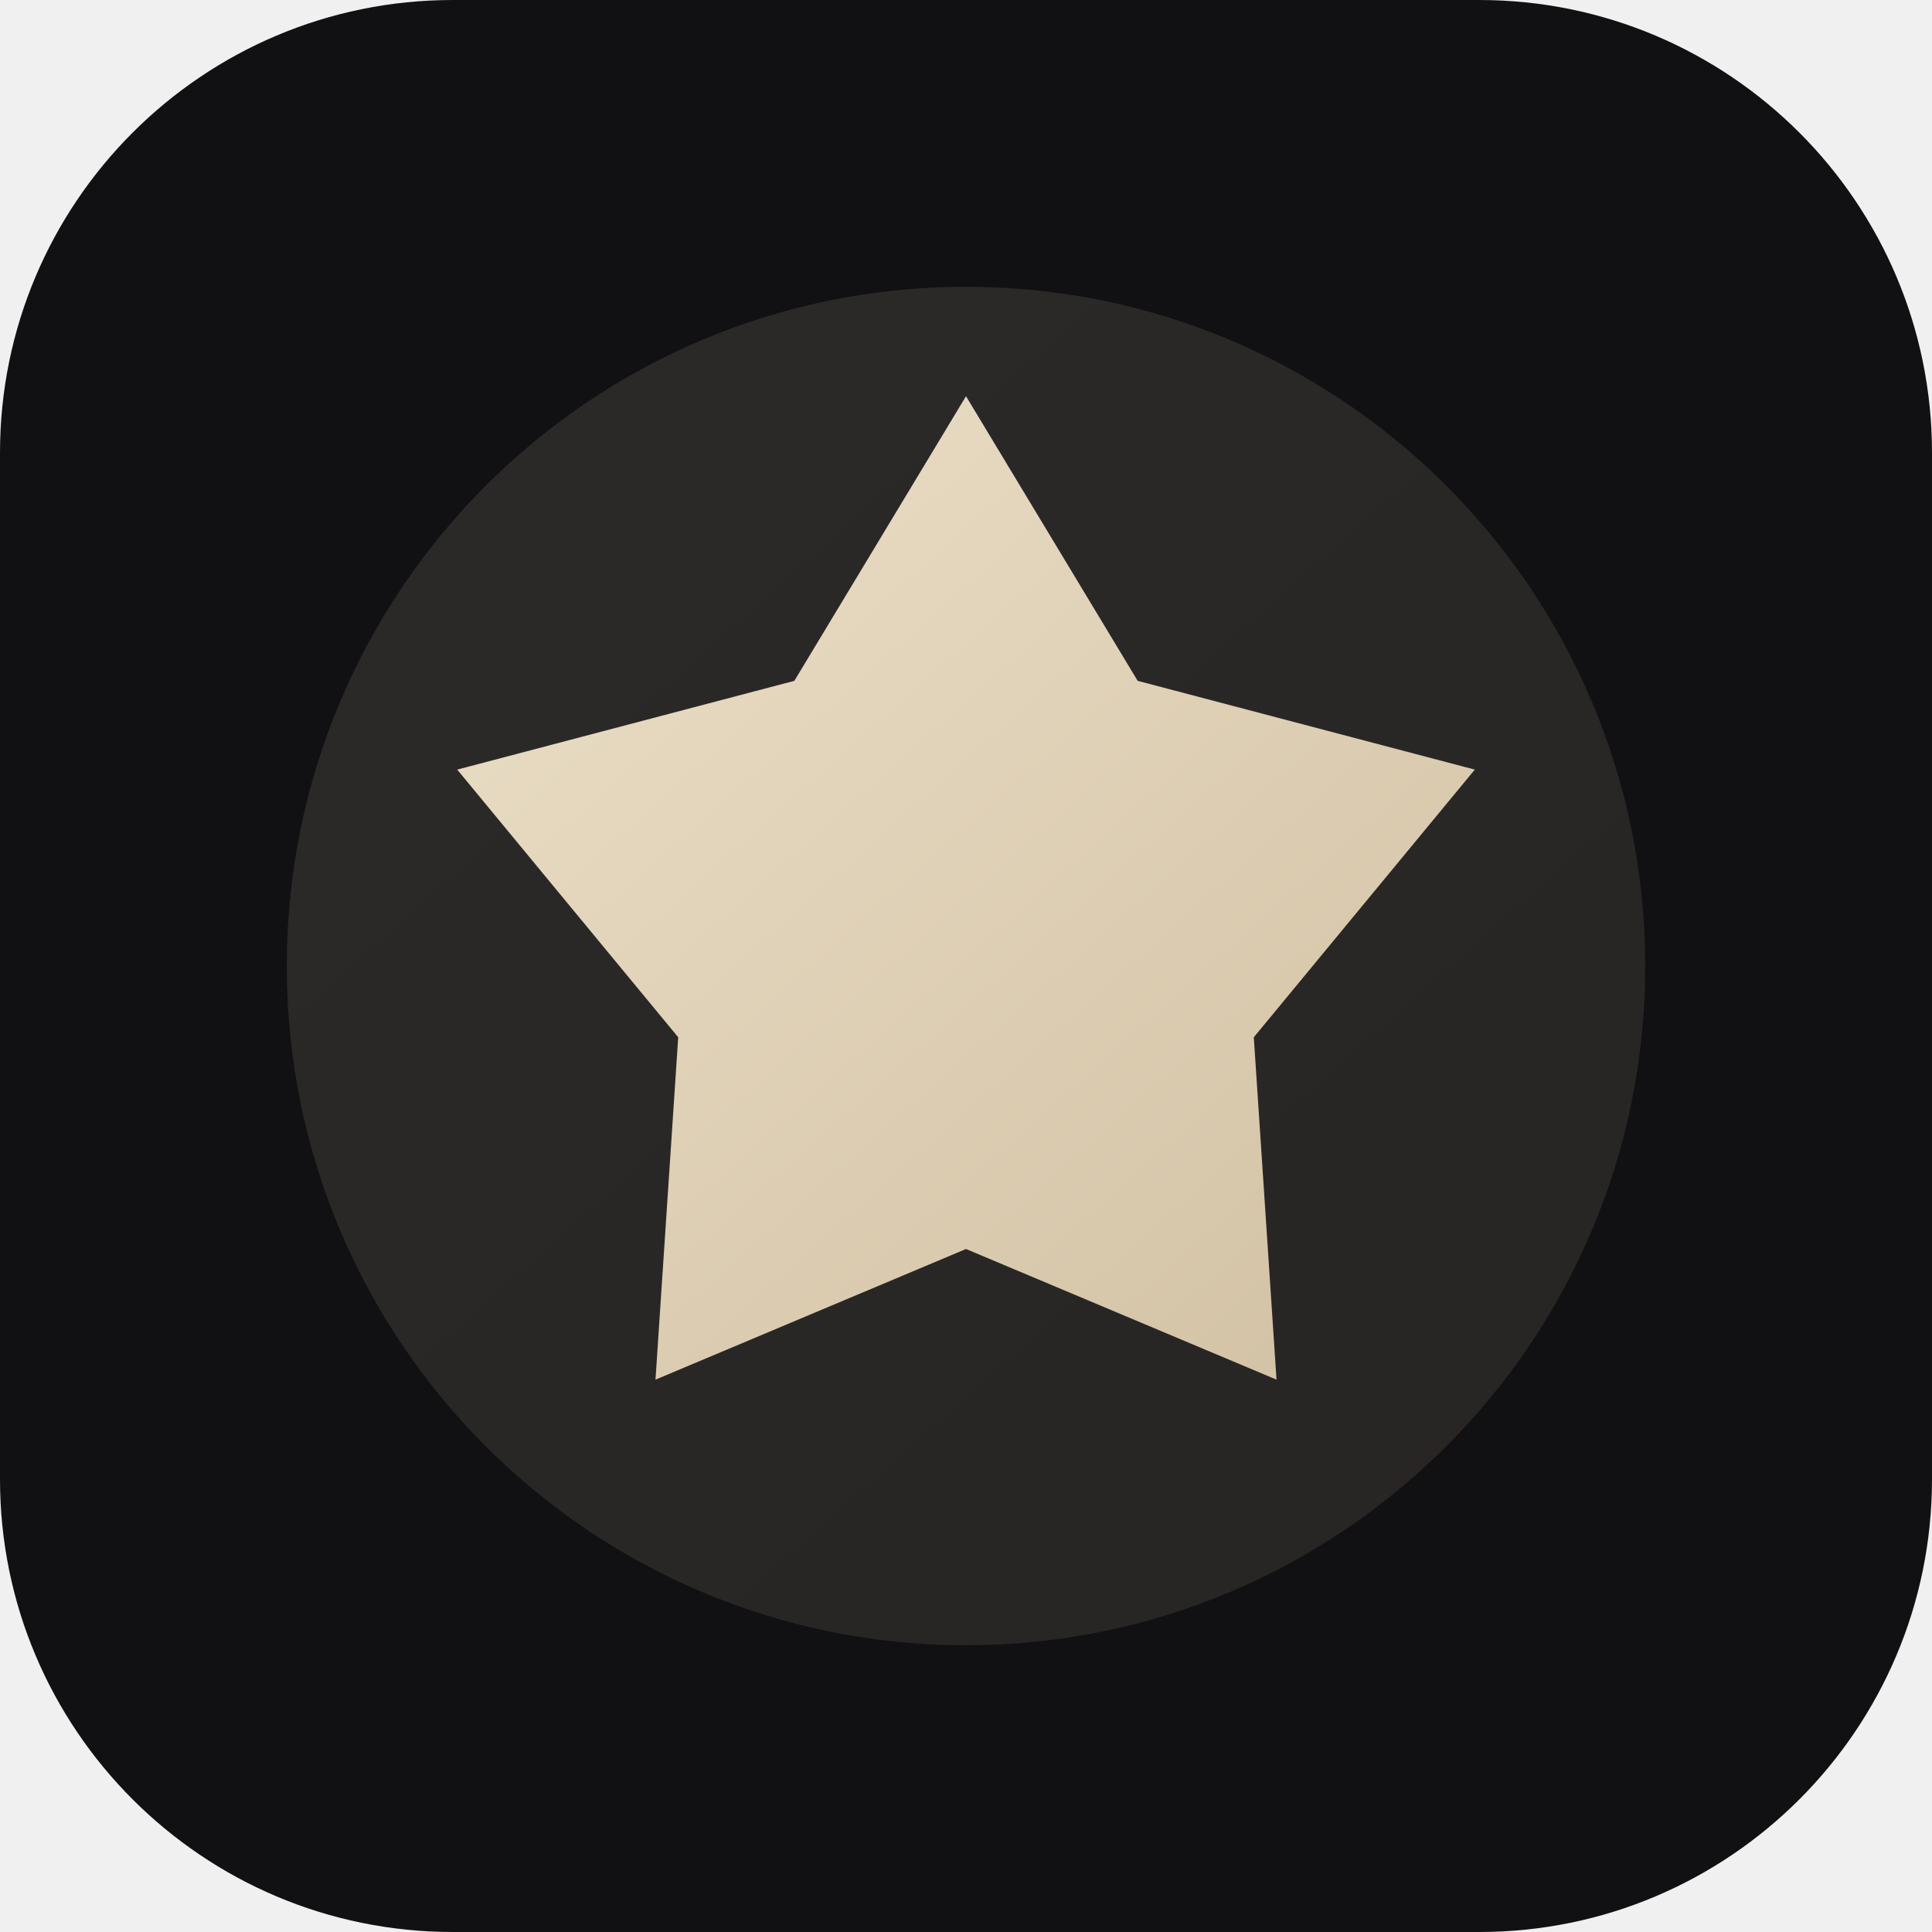
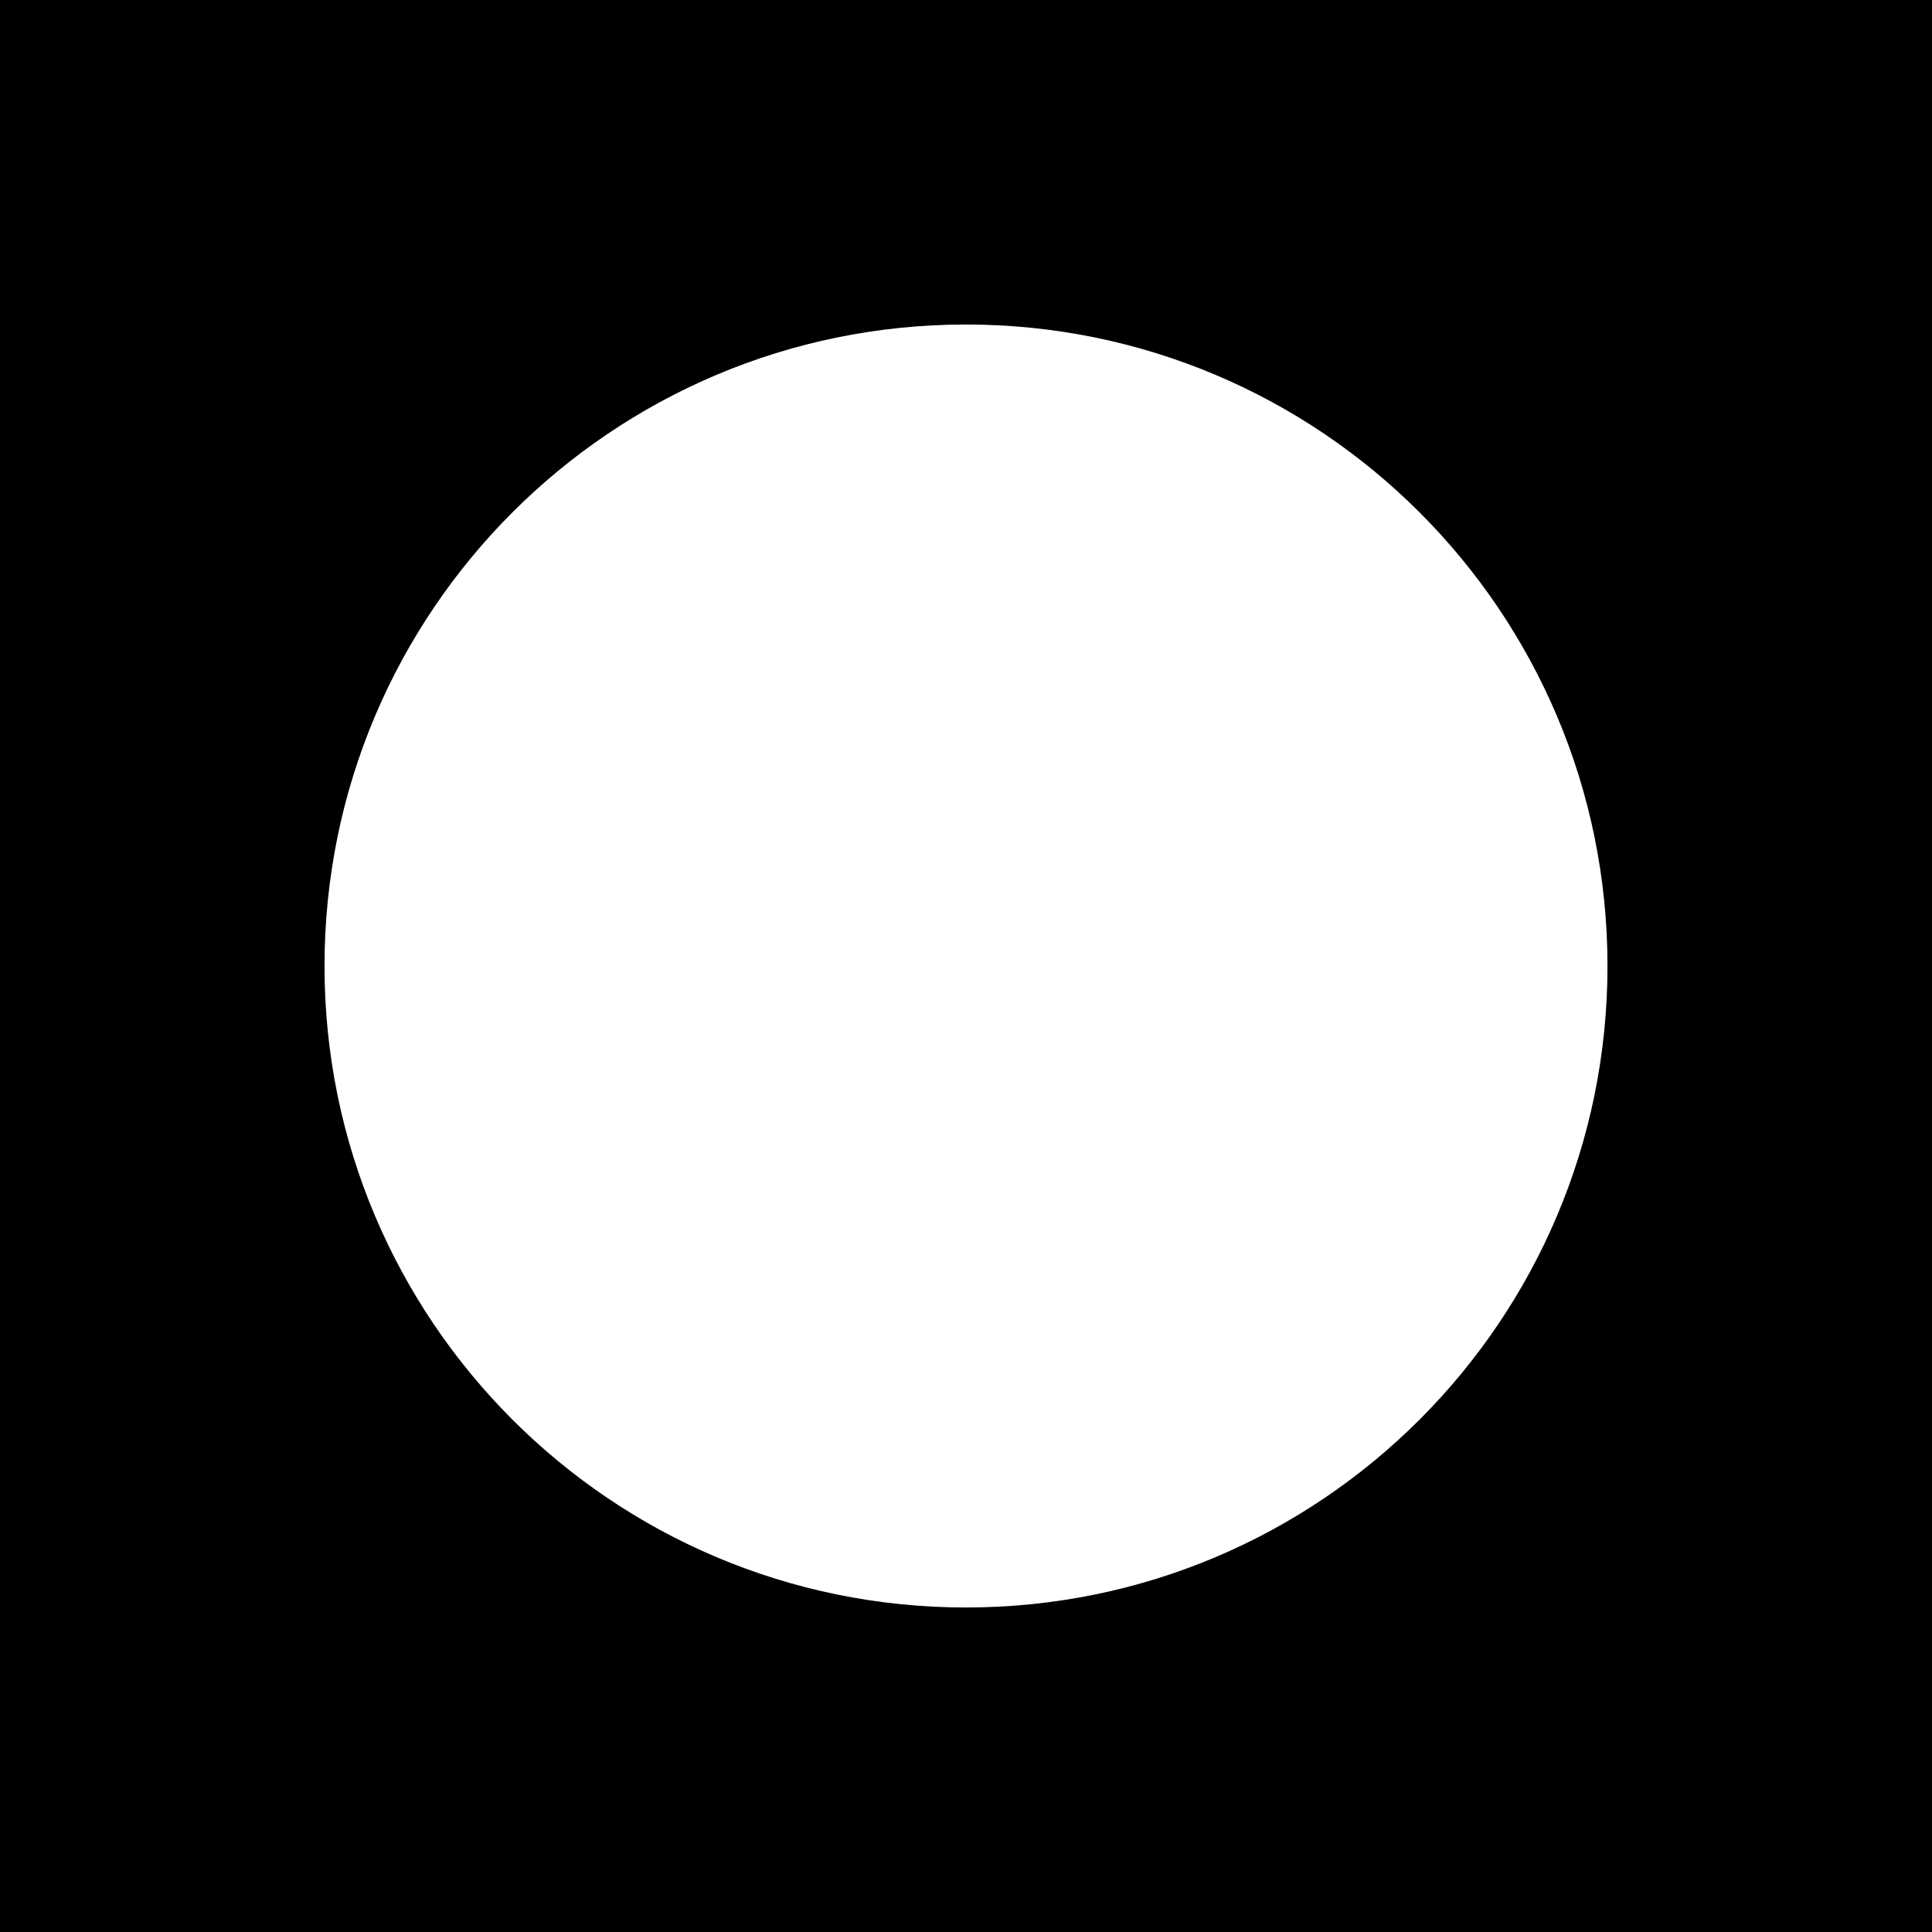
<svg xmlns="http://www.w3.org/2000/svg" width="512" height="512" viewBox="0 0 512 512" fill="none">
-   <defs>
-     <linearGradient id="g" x1="66" y1="40" x2="440" y2="460" gradientUnits="userSpaceOnUse">
-       <stop stop-color="#F2E8D2" />
-       <stop offset="1" stop-color="#CAB798" />
-     </linearGradient>
-   </defs>
-   <rect width="512" height="512" rx="120" fill="#111113" />
-   <circle cx="256" cy="256" r="180" fill="url(#g)" opacity="0.12" />
-   <path d="M256.001 105L301.491 180.429L390.836 203.954L332.269 274.886L338.29 365.621L256.001 330.997L173.712 365.621L179.733 274.886L121.166 203.954L210.511 180.429L256.001 105Z" fill="url(#g)" />
+   <rect width="512" height="512" fill="#000000" />
+   <circle cx="256" cy="256" r="170" fill="#FFFFFF" />
</svg>
